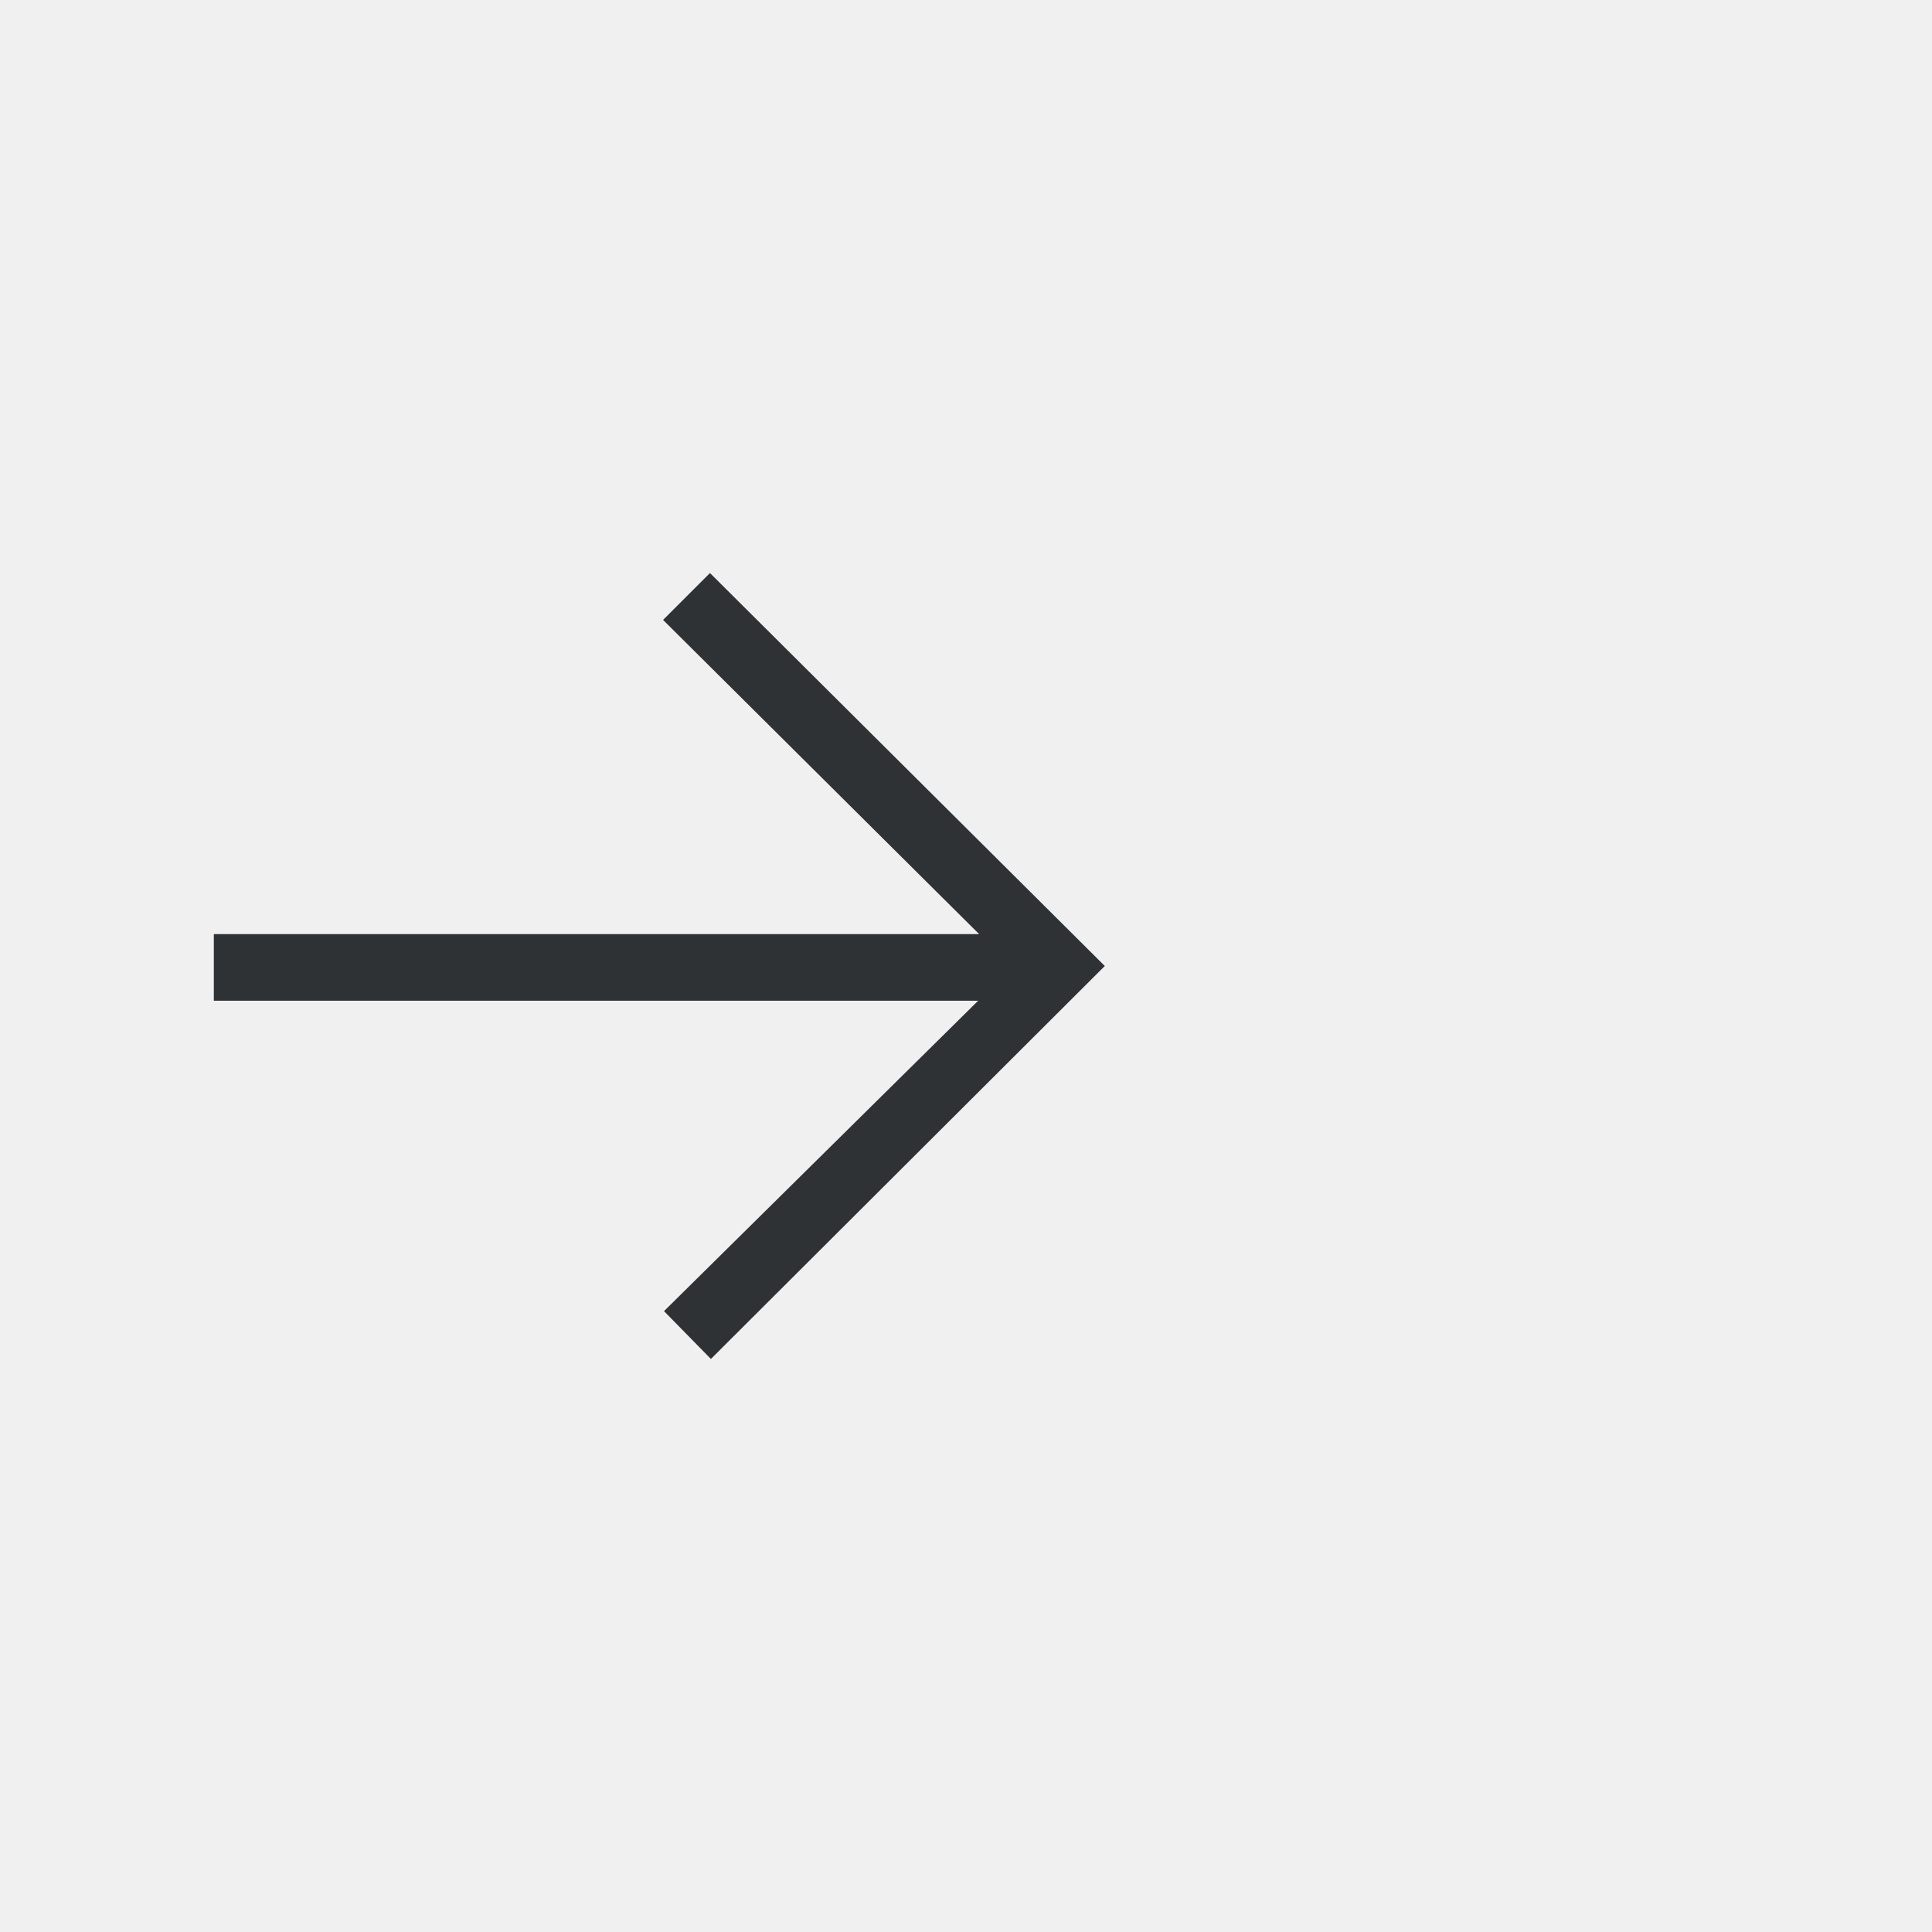
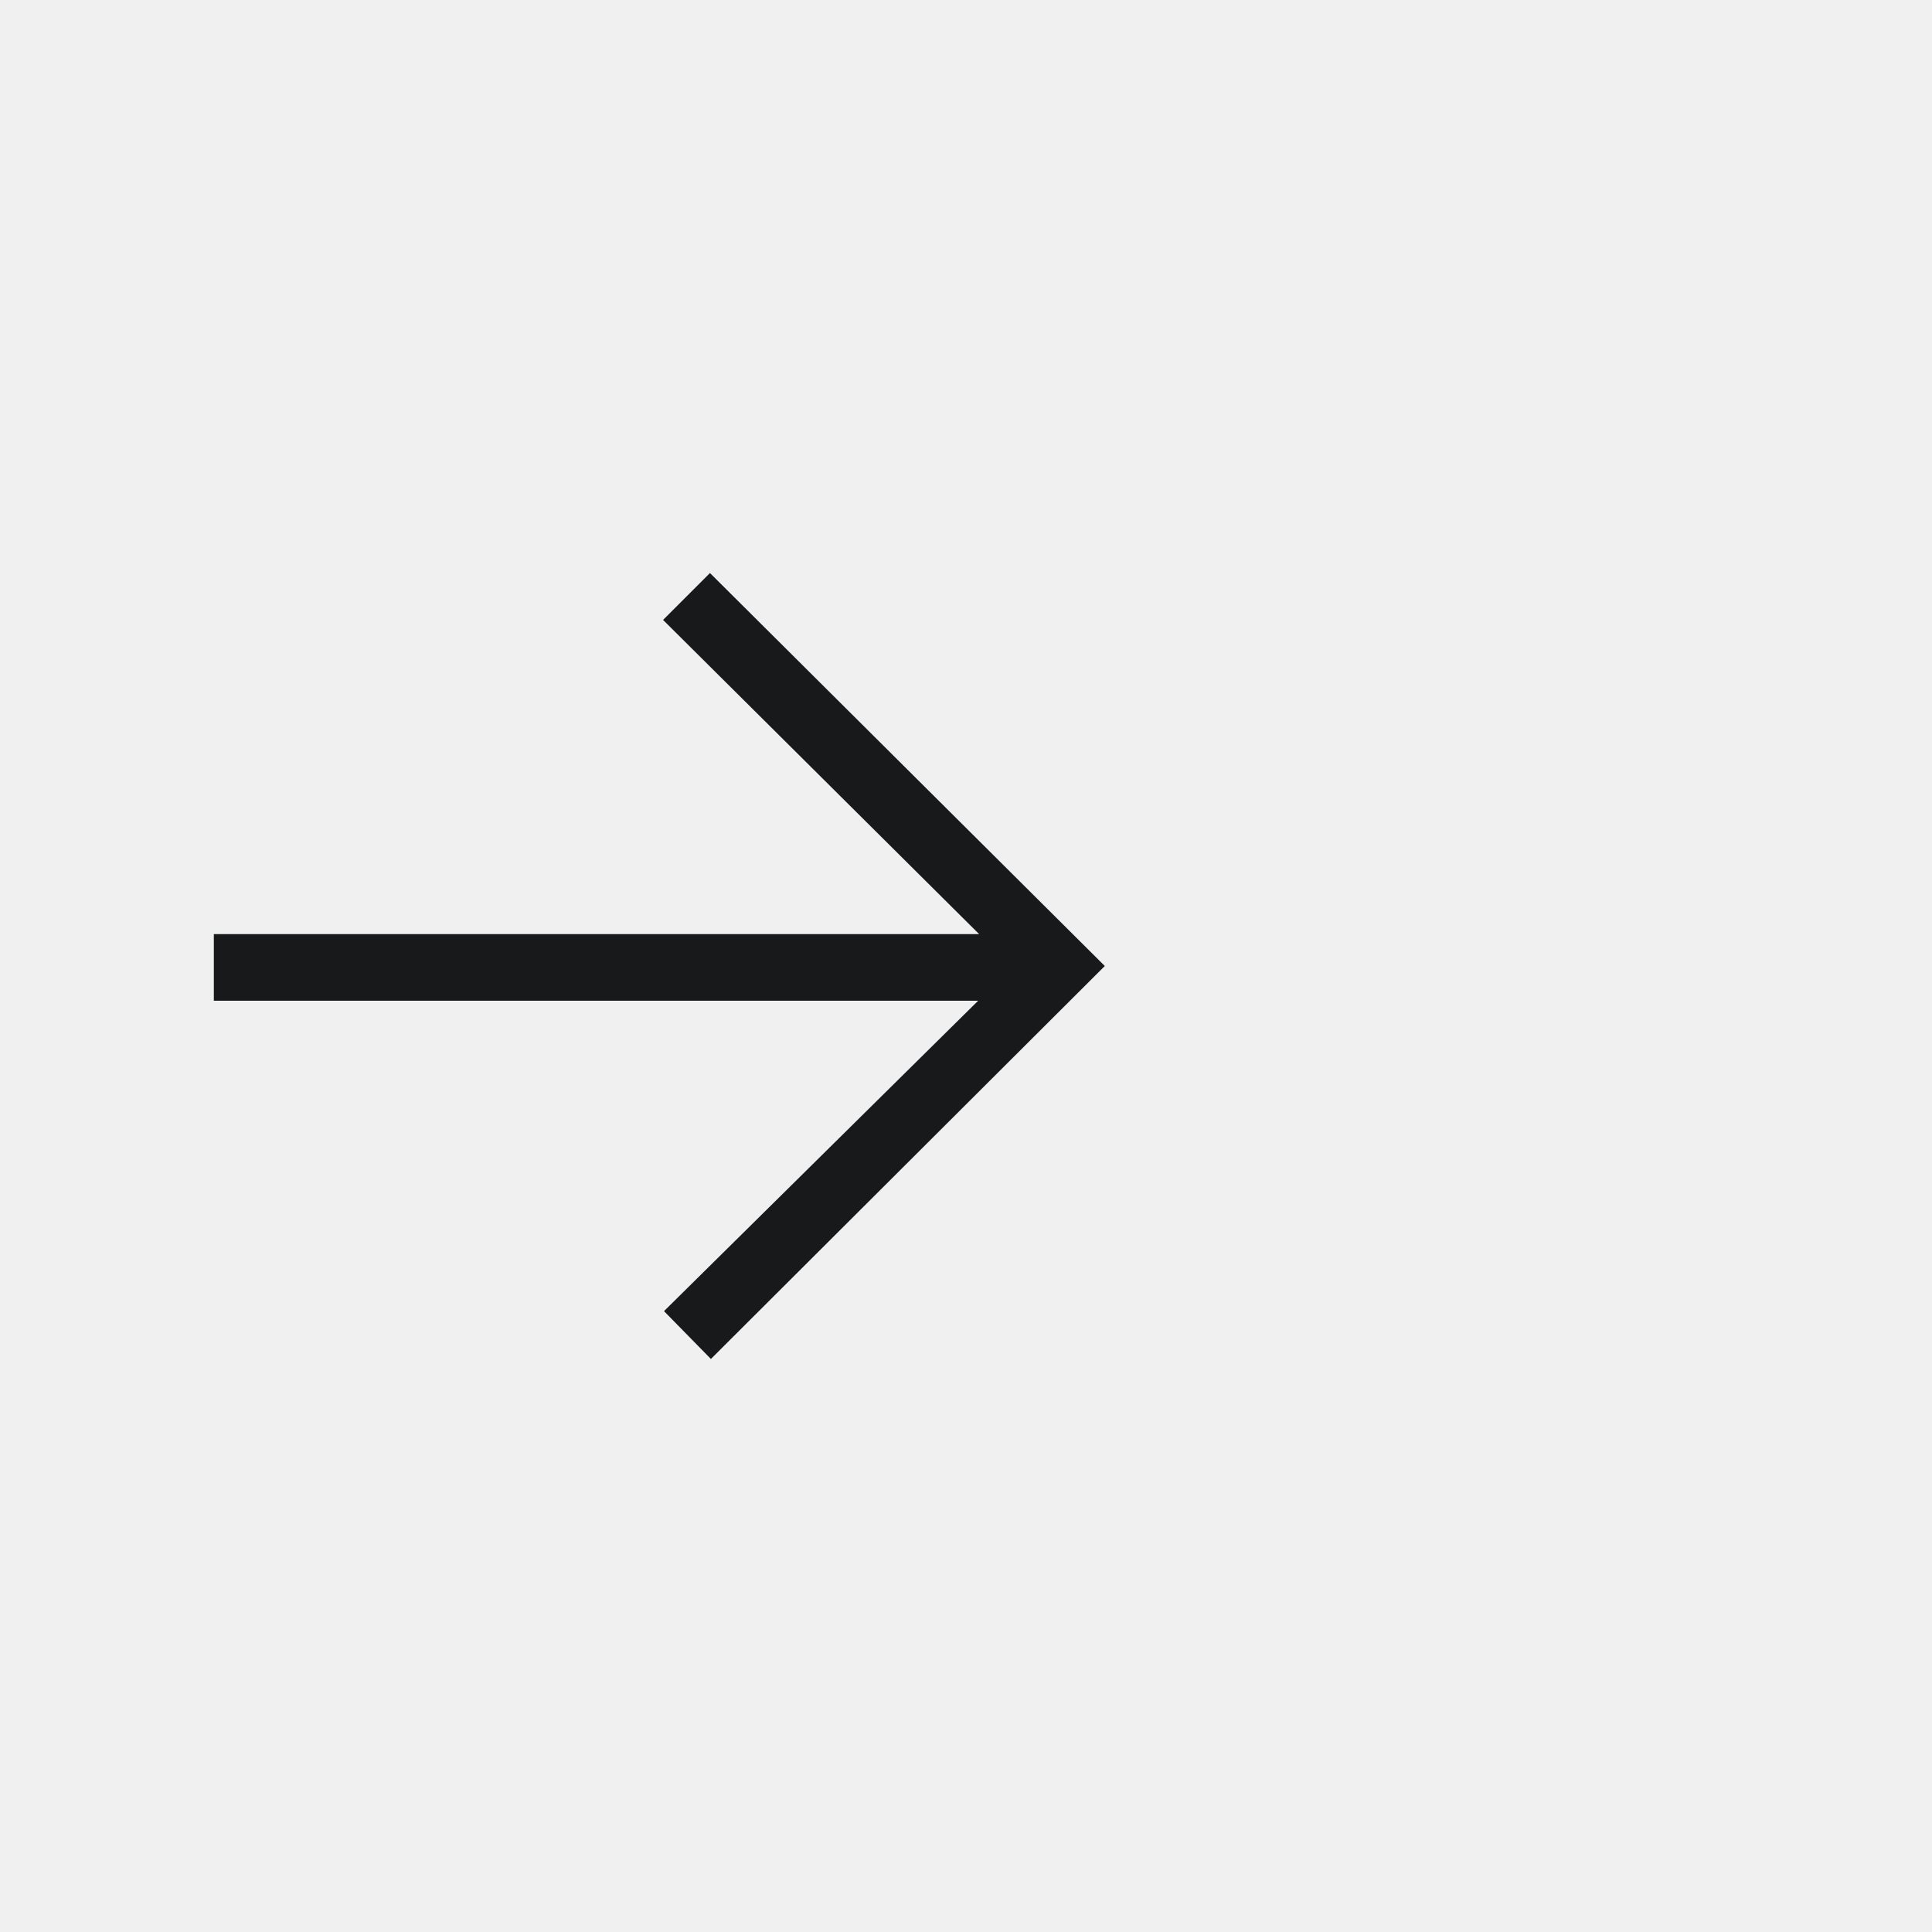
<svg xmlns="http://www.w3.org/2000/svg" version="1.1" id="Layer_1" x="0px" y="0px" viewBox="0 0 206 206" style="enable-background:new 0 0 206 206;" xml:space="preserve">
  <style type="text/css">
	.st0{fill:#FFFFFF;fill-opacity:0;}
- 	.st1{fill:#2F3234;}
+ 	.st1{fill:#18191A;}
</style>
  <rect class="st0" width="206" height="206" />
  <g>
    <path class="st1" d="M75.7,61.1l42.1,41.9l-42,41.9l-5-5.1l33.5-33.1H22.8v-7.1h81.6L70.7,66.1L75.7,61.1z" />
  </g>
</svg>
